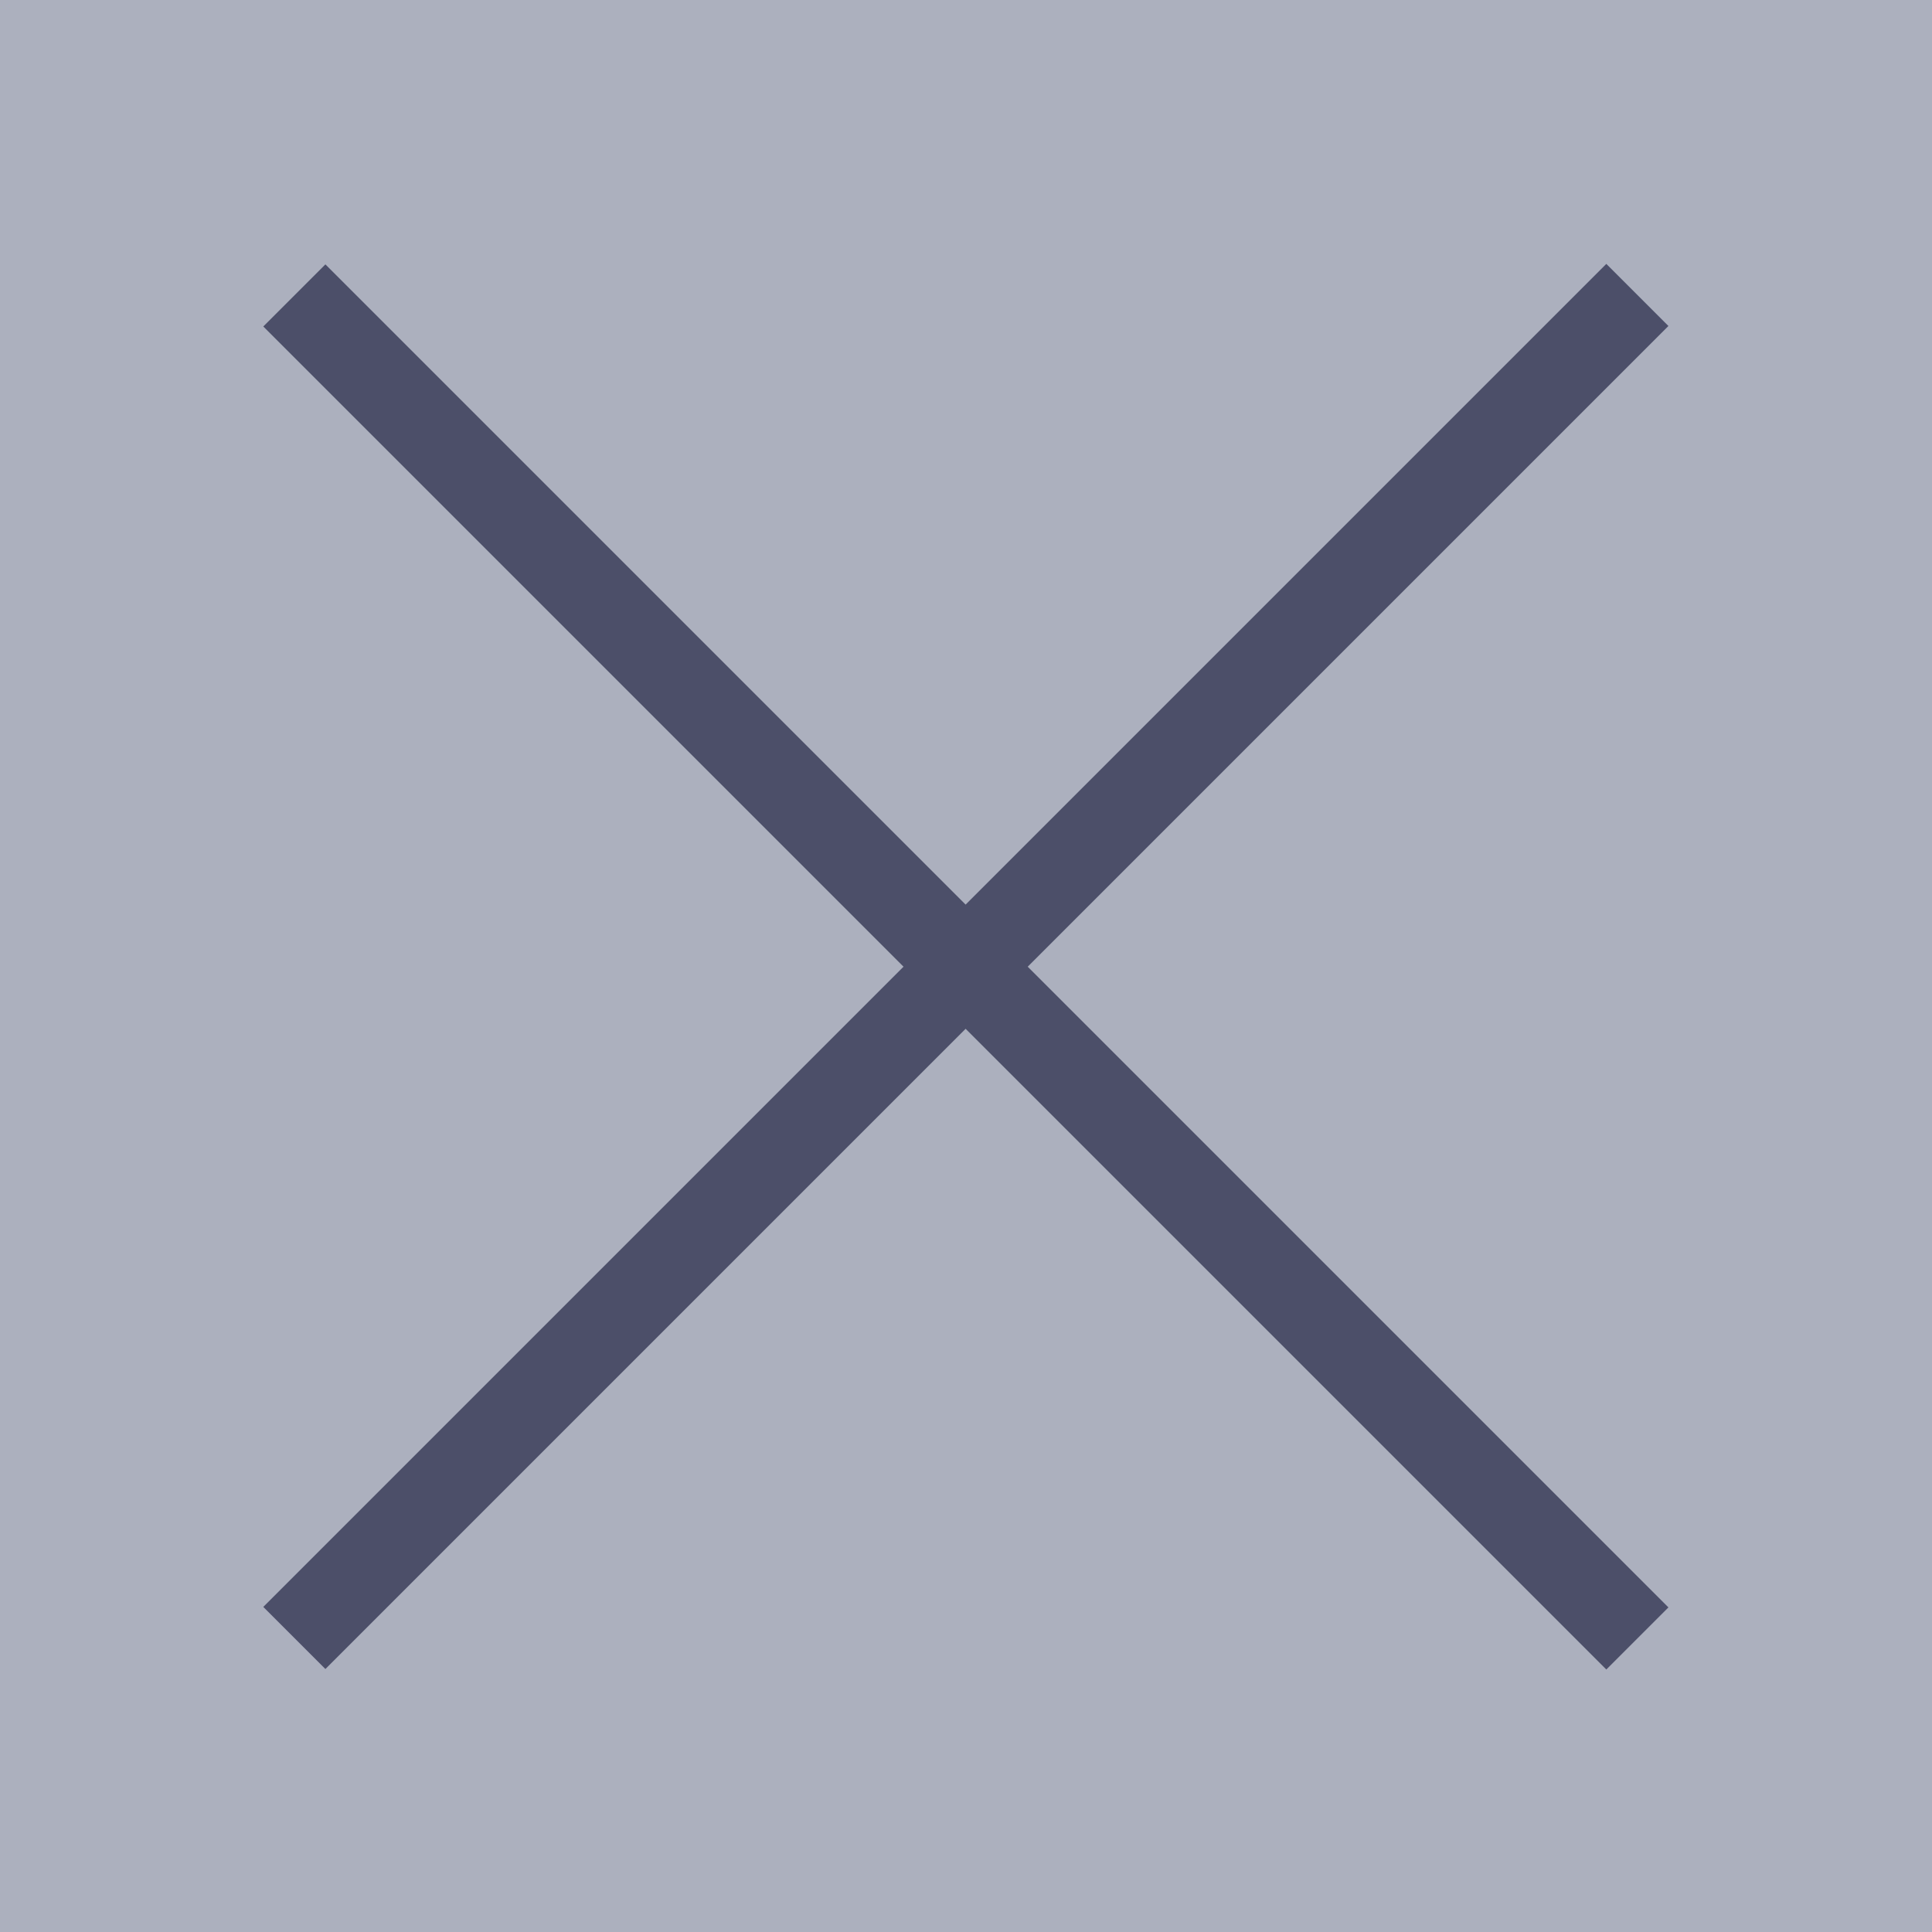
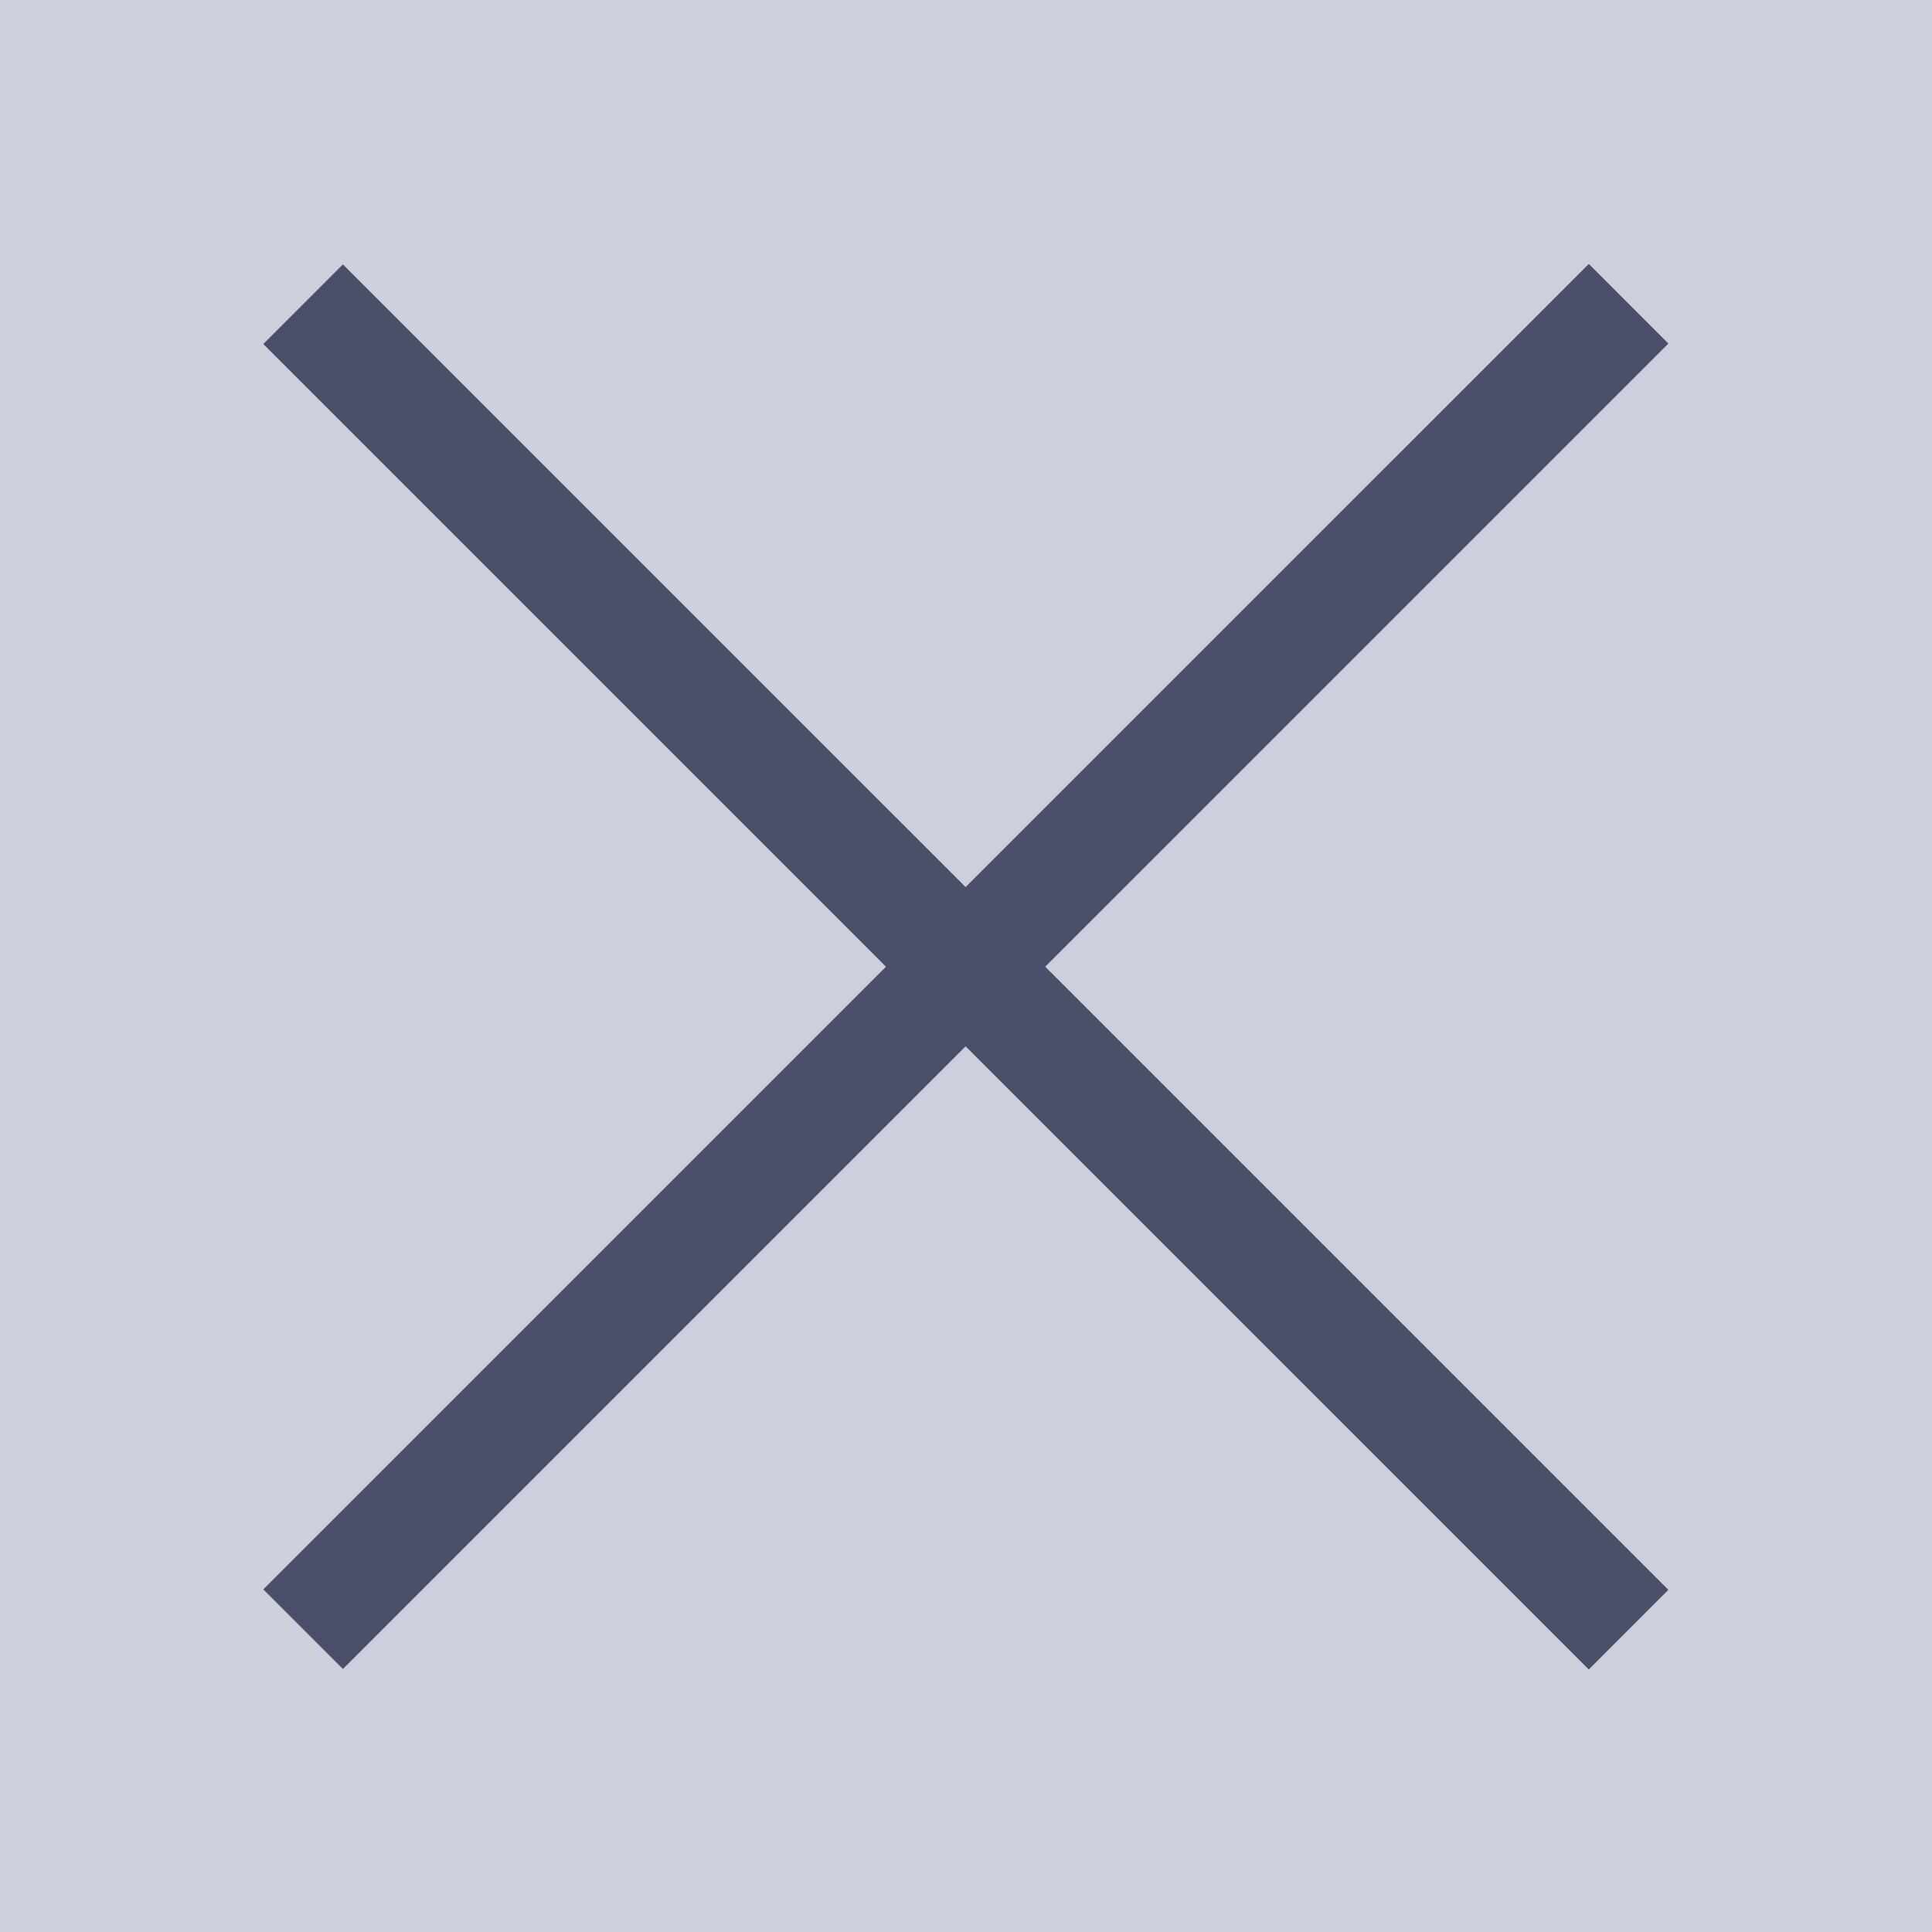
<svg xmlns="http://www.w3.org/2000/svg" viewBox="0 0 22 22" version="1.1" id="svg12">
  <defs id="defs16" />
  <g transform="translate(0-1030.36)" id="g10">
-     <path fill="#6272a4" d="m0 1030.36h22v22h-22z" id="path2" style="fill:#acb0be;fill-opacity:1" />
+     <path fill="#bd93f9" d="m0 1030.36h22v22h-22z" id="path2" style="fill:#ccd0da;fill-opacity:1" />
    <g fill="#f8f8f2" id="g8">
-       <path transform="matrix(.70711.70711-.70711.70711 0 0)" d="m733.32 728.08h21.628v1h-21.628z" id="path4" style="fill:#4c4f69;fill-opacity:1" />
-       <path transform="matrix(.70711-.70711-.70711-.70711 0 0)" d="m-739.39-744.63h21.628v1h-21.628z" id="path6" style="fill:#4c4f69;fill-opacity:1" />
+       <path transform="matrix(0.70711,0.70711,-0.70711,0.70711,0,0)" d="m 733.461,727.939 21.345,-1.3e-4 2.9e-4,1.282 -21.345,5.8e-4 z" id="path4" style="fill:#4c4f69;fill-opacity:1" />
+       <path transform="matrix(0.70711,-0.70711,-0.70711,-0.70711,0,0)" d="m -739.249,-744.771 21.345,-1.8e-4 3.4e-4,1.282 -21.345,5.3e-4 z" id="path6" style="fill:#4c4f69;fill-opacity:1;stroke-width:1.5;stroke-dasharray:none" />
    </g>
  </g>
</svg>
